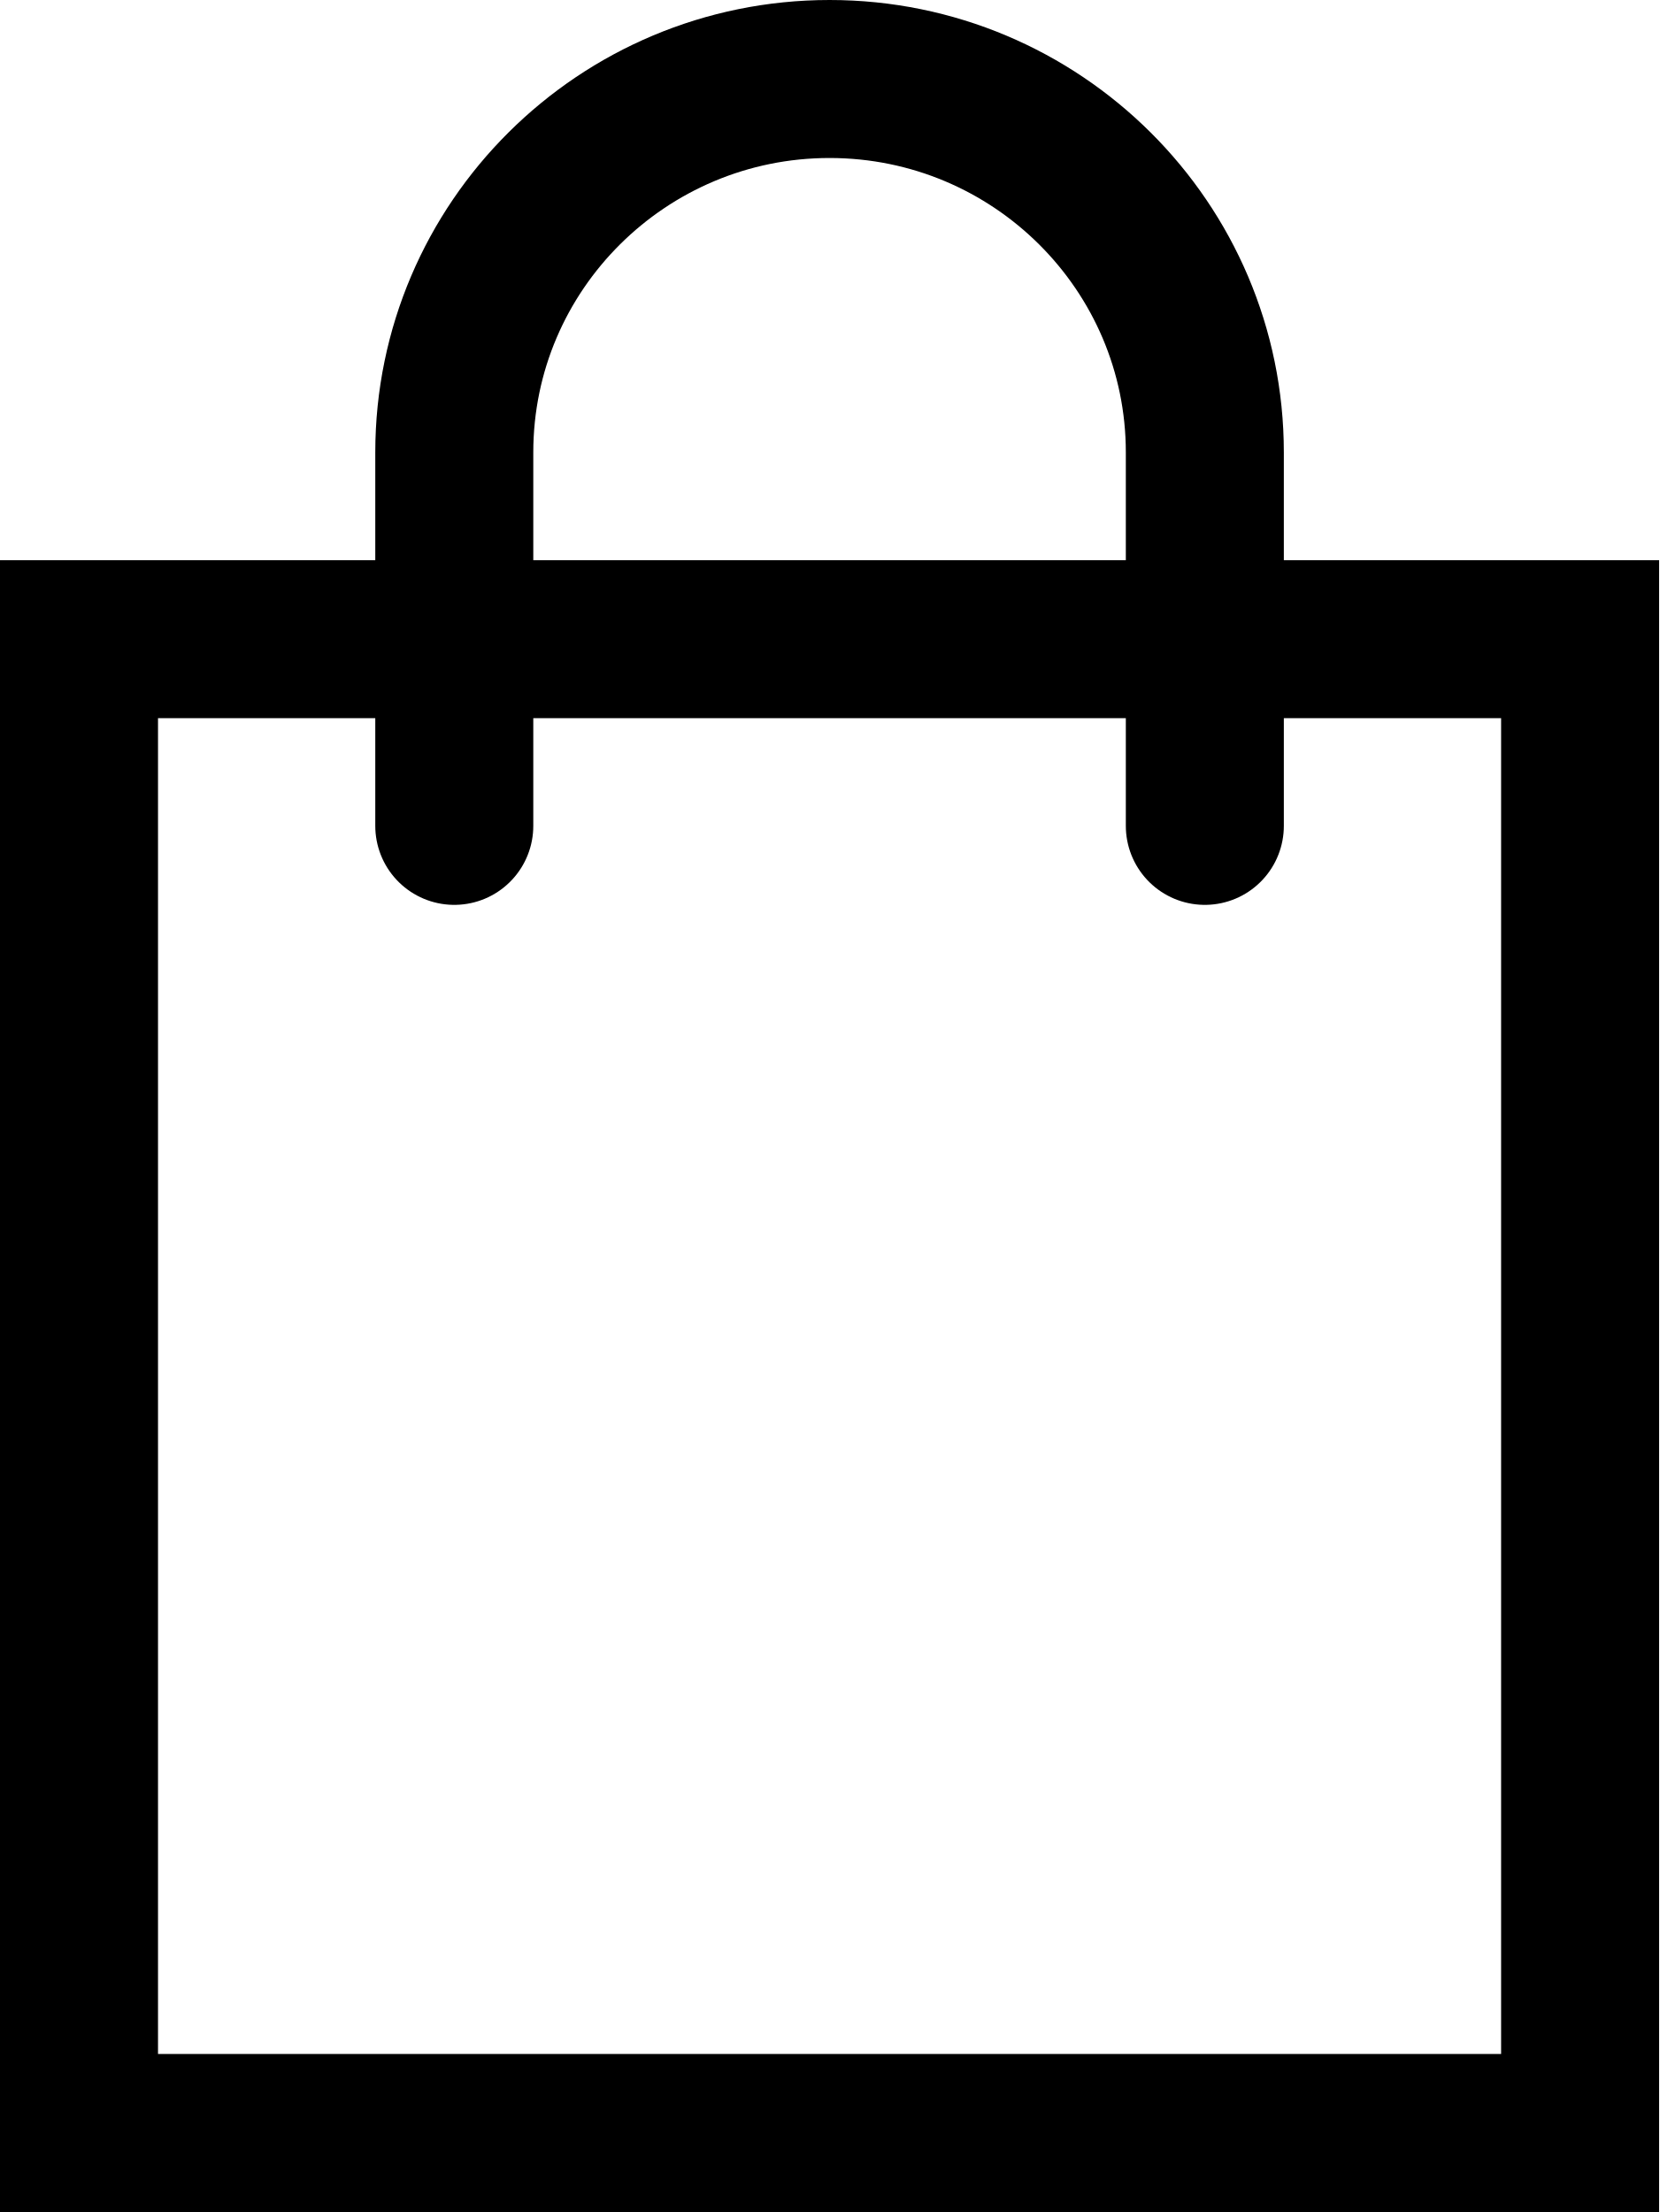
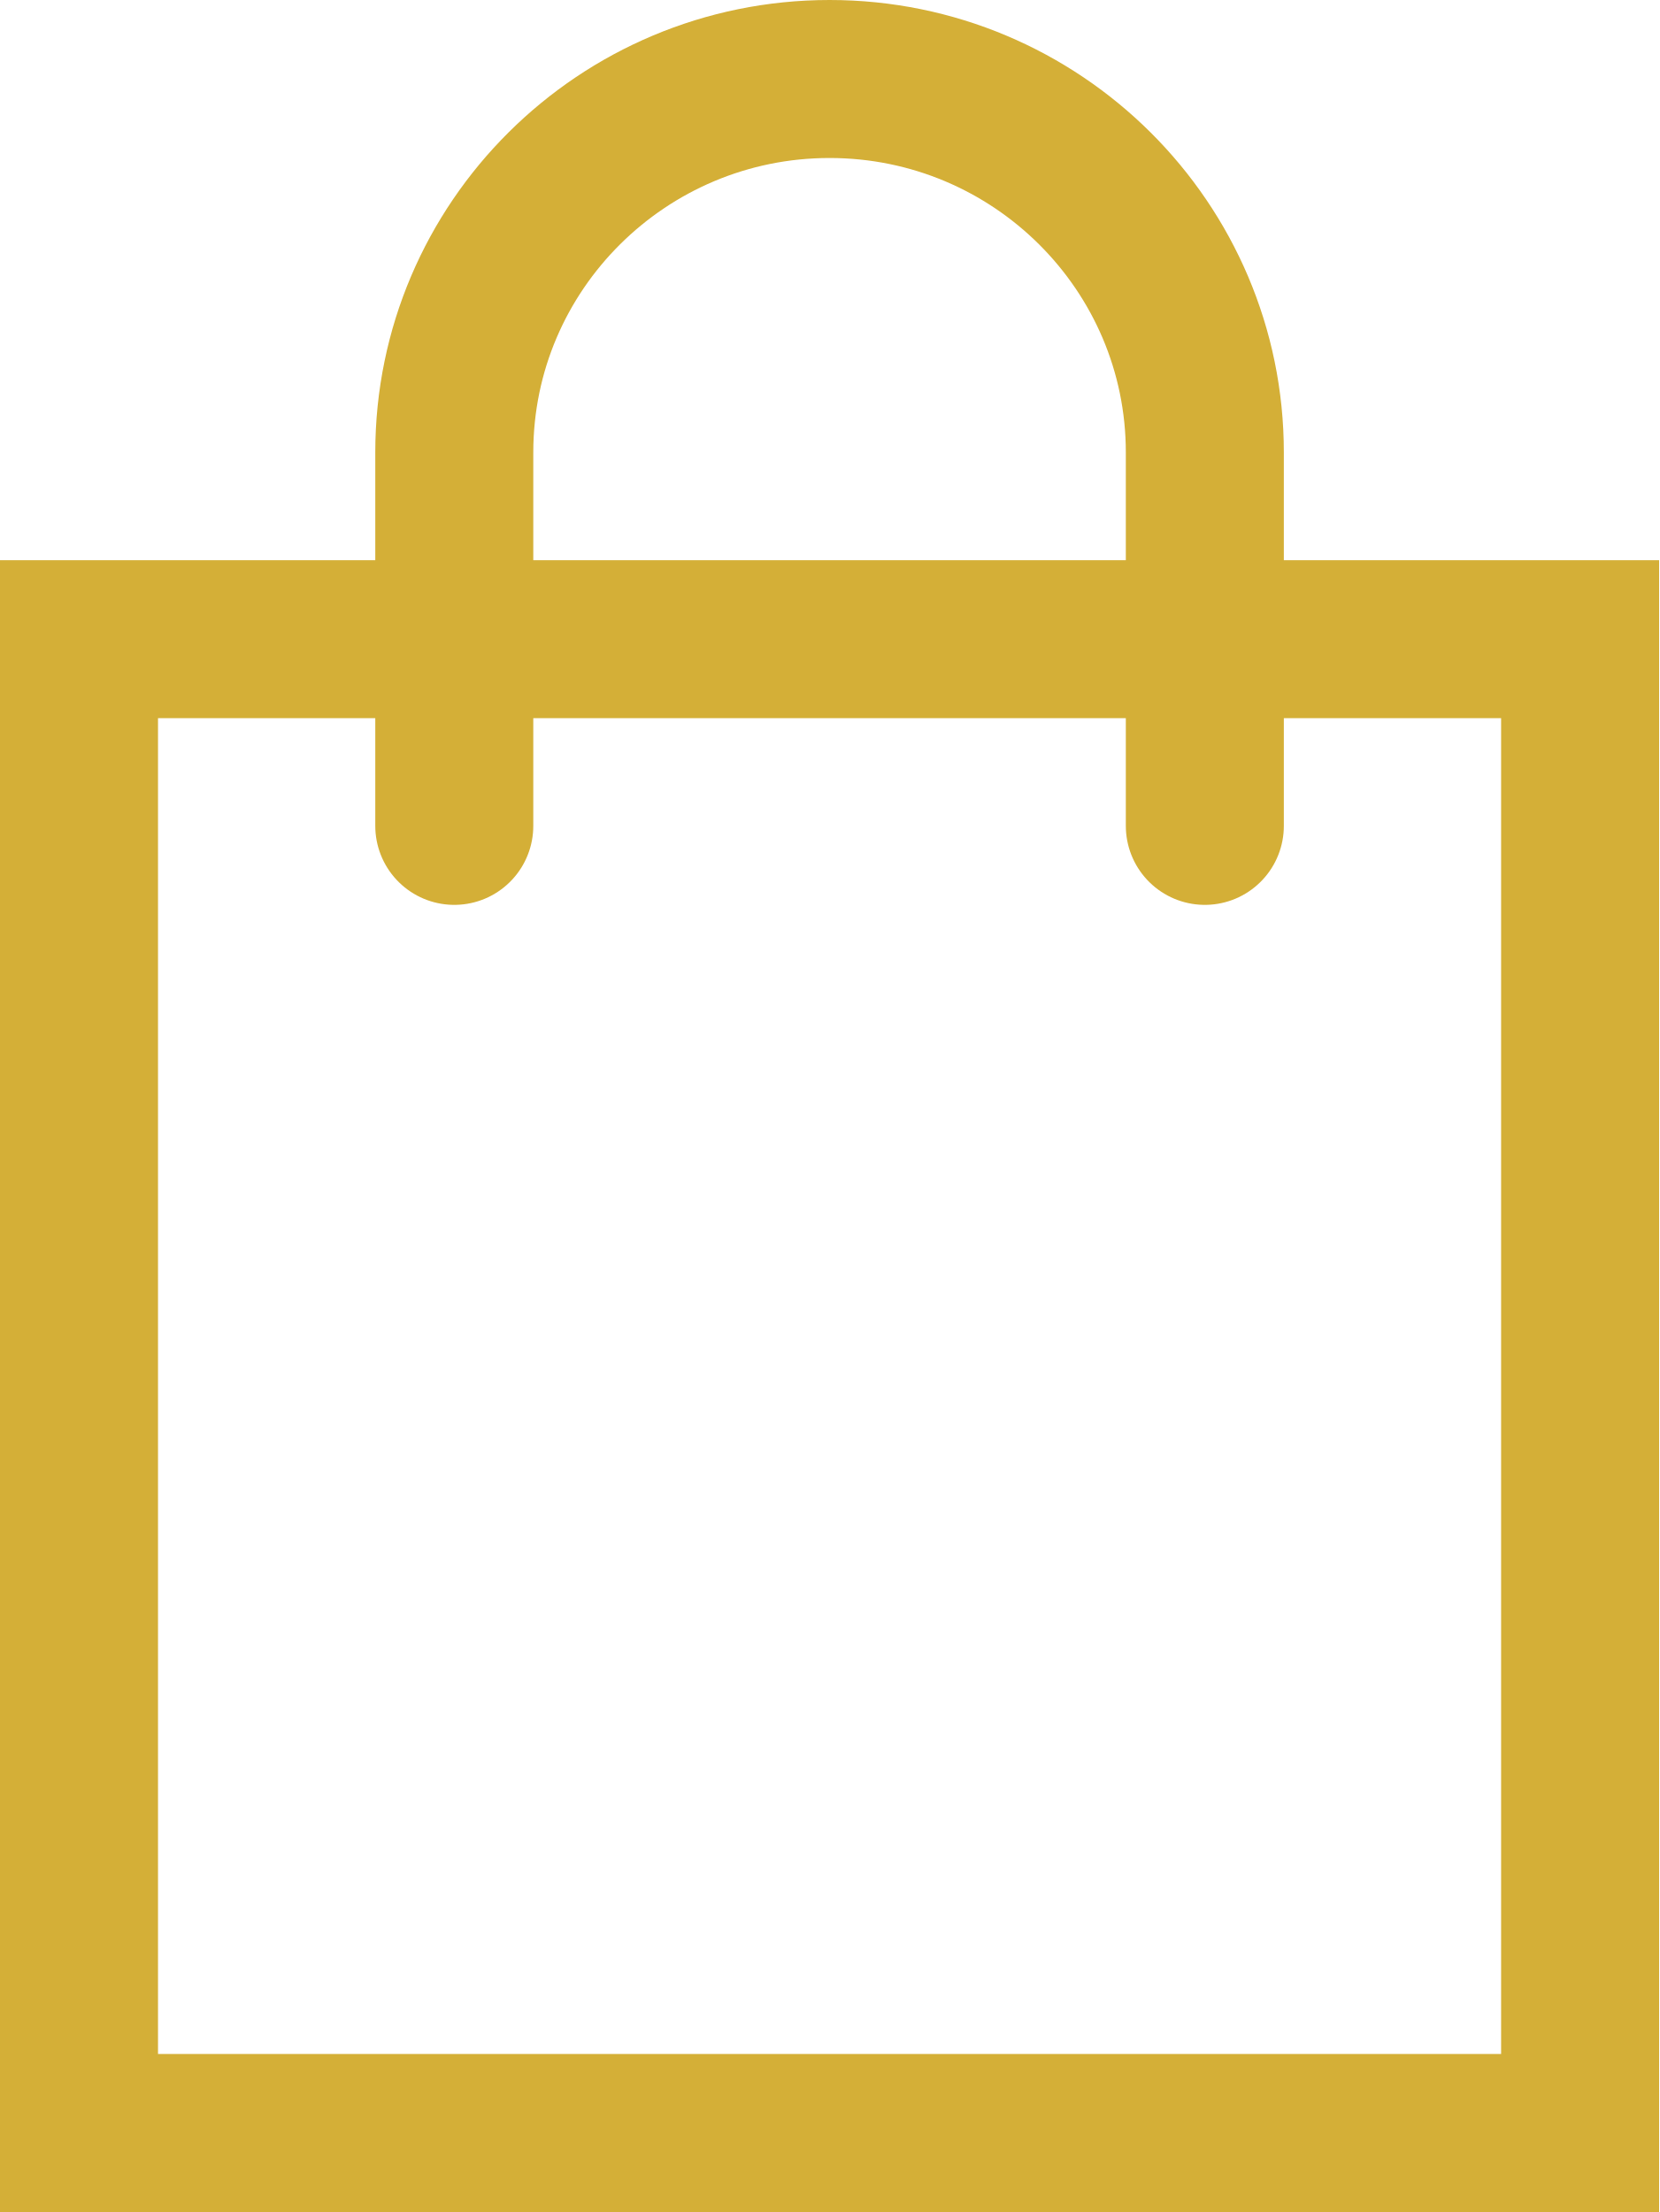
<svg xmlns="http://www.w3.org/2000/svg" width="21" height="28" viewBox="0 0 21 28" fill="none">
-   <path d="M5.75 10.454V5.727C5.75 3.115 7.882 1 10.5 1C13.124 1 15.25 3.121 15.25 5.727V10.454M1 8.091H20V27H1V8.091Z" stroke="black" stroke-width="2" stroke-linecap="round" />
+   <path d="M5.75 10.454V5.727C5.75 3.115 7.882 1 10.5 1C13.124 1 15.25 3.121 15.25 5.727V10.454M1 8.091H20V27H1V8.091Z" stroke="#d4af37" stroke-width="2" stroke-linecap="round" />
</svg>
